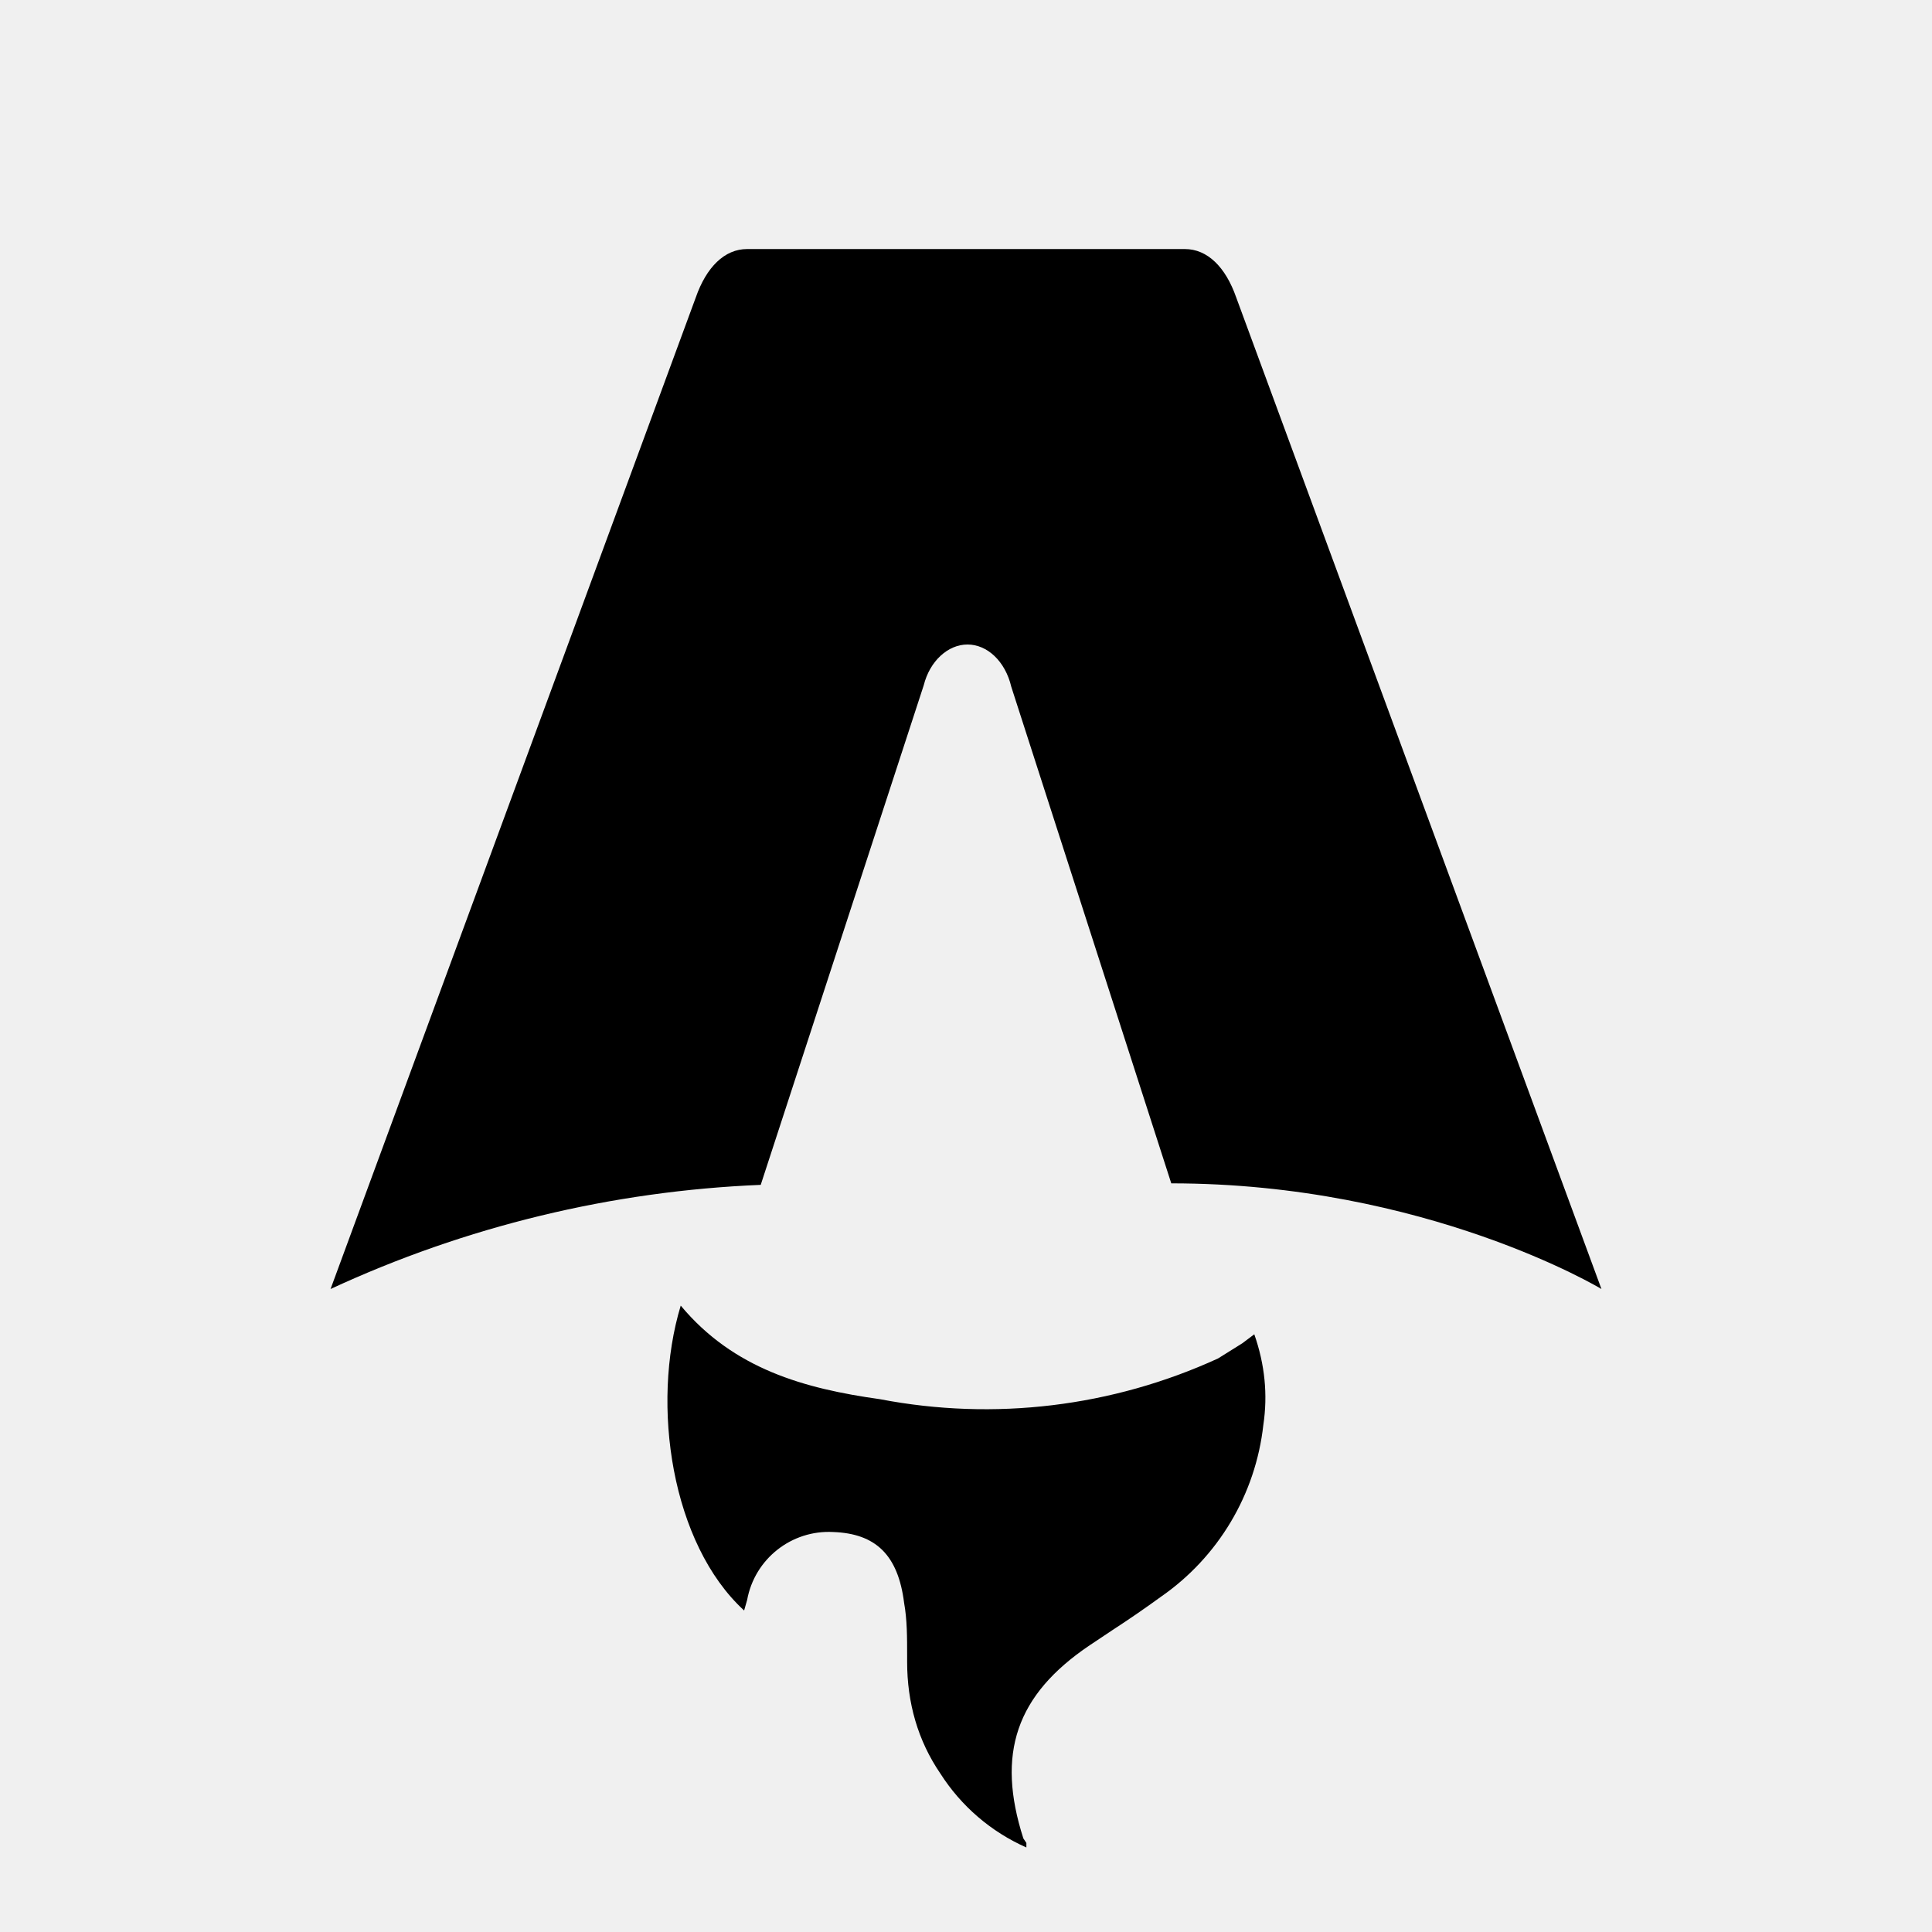
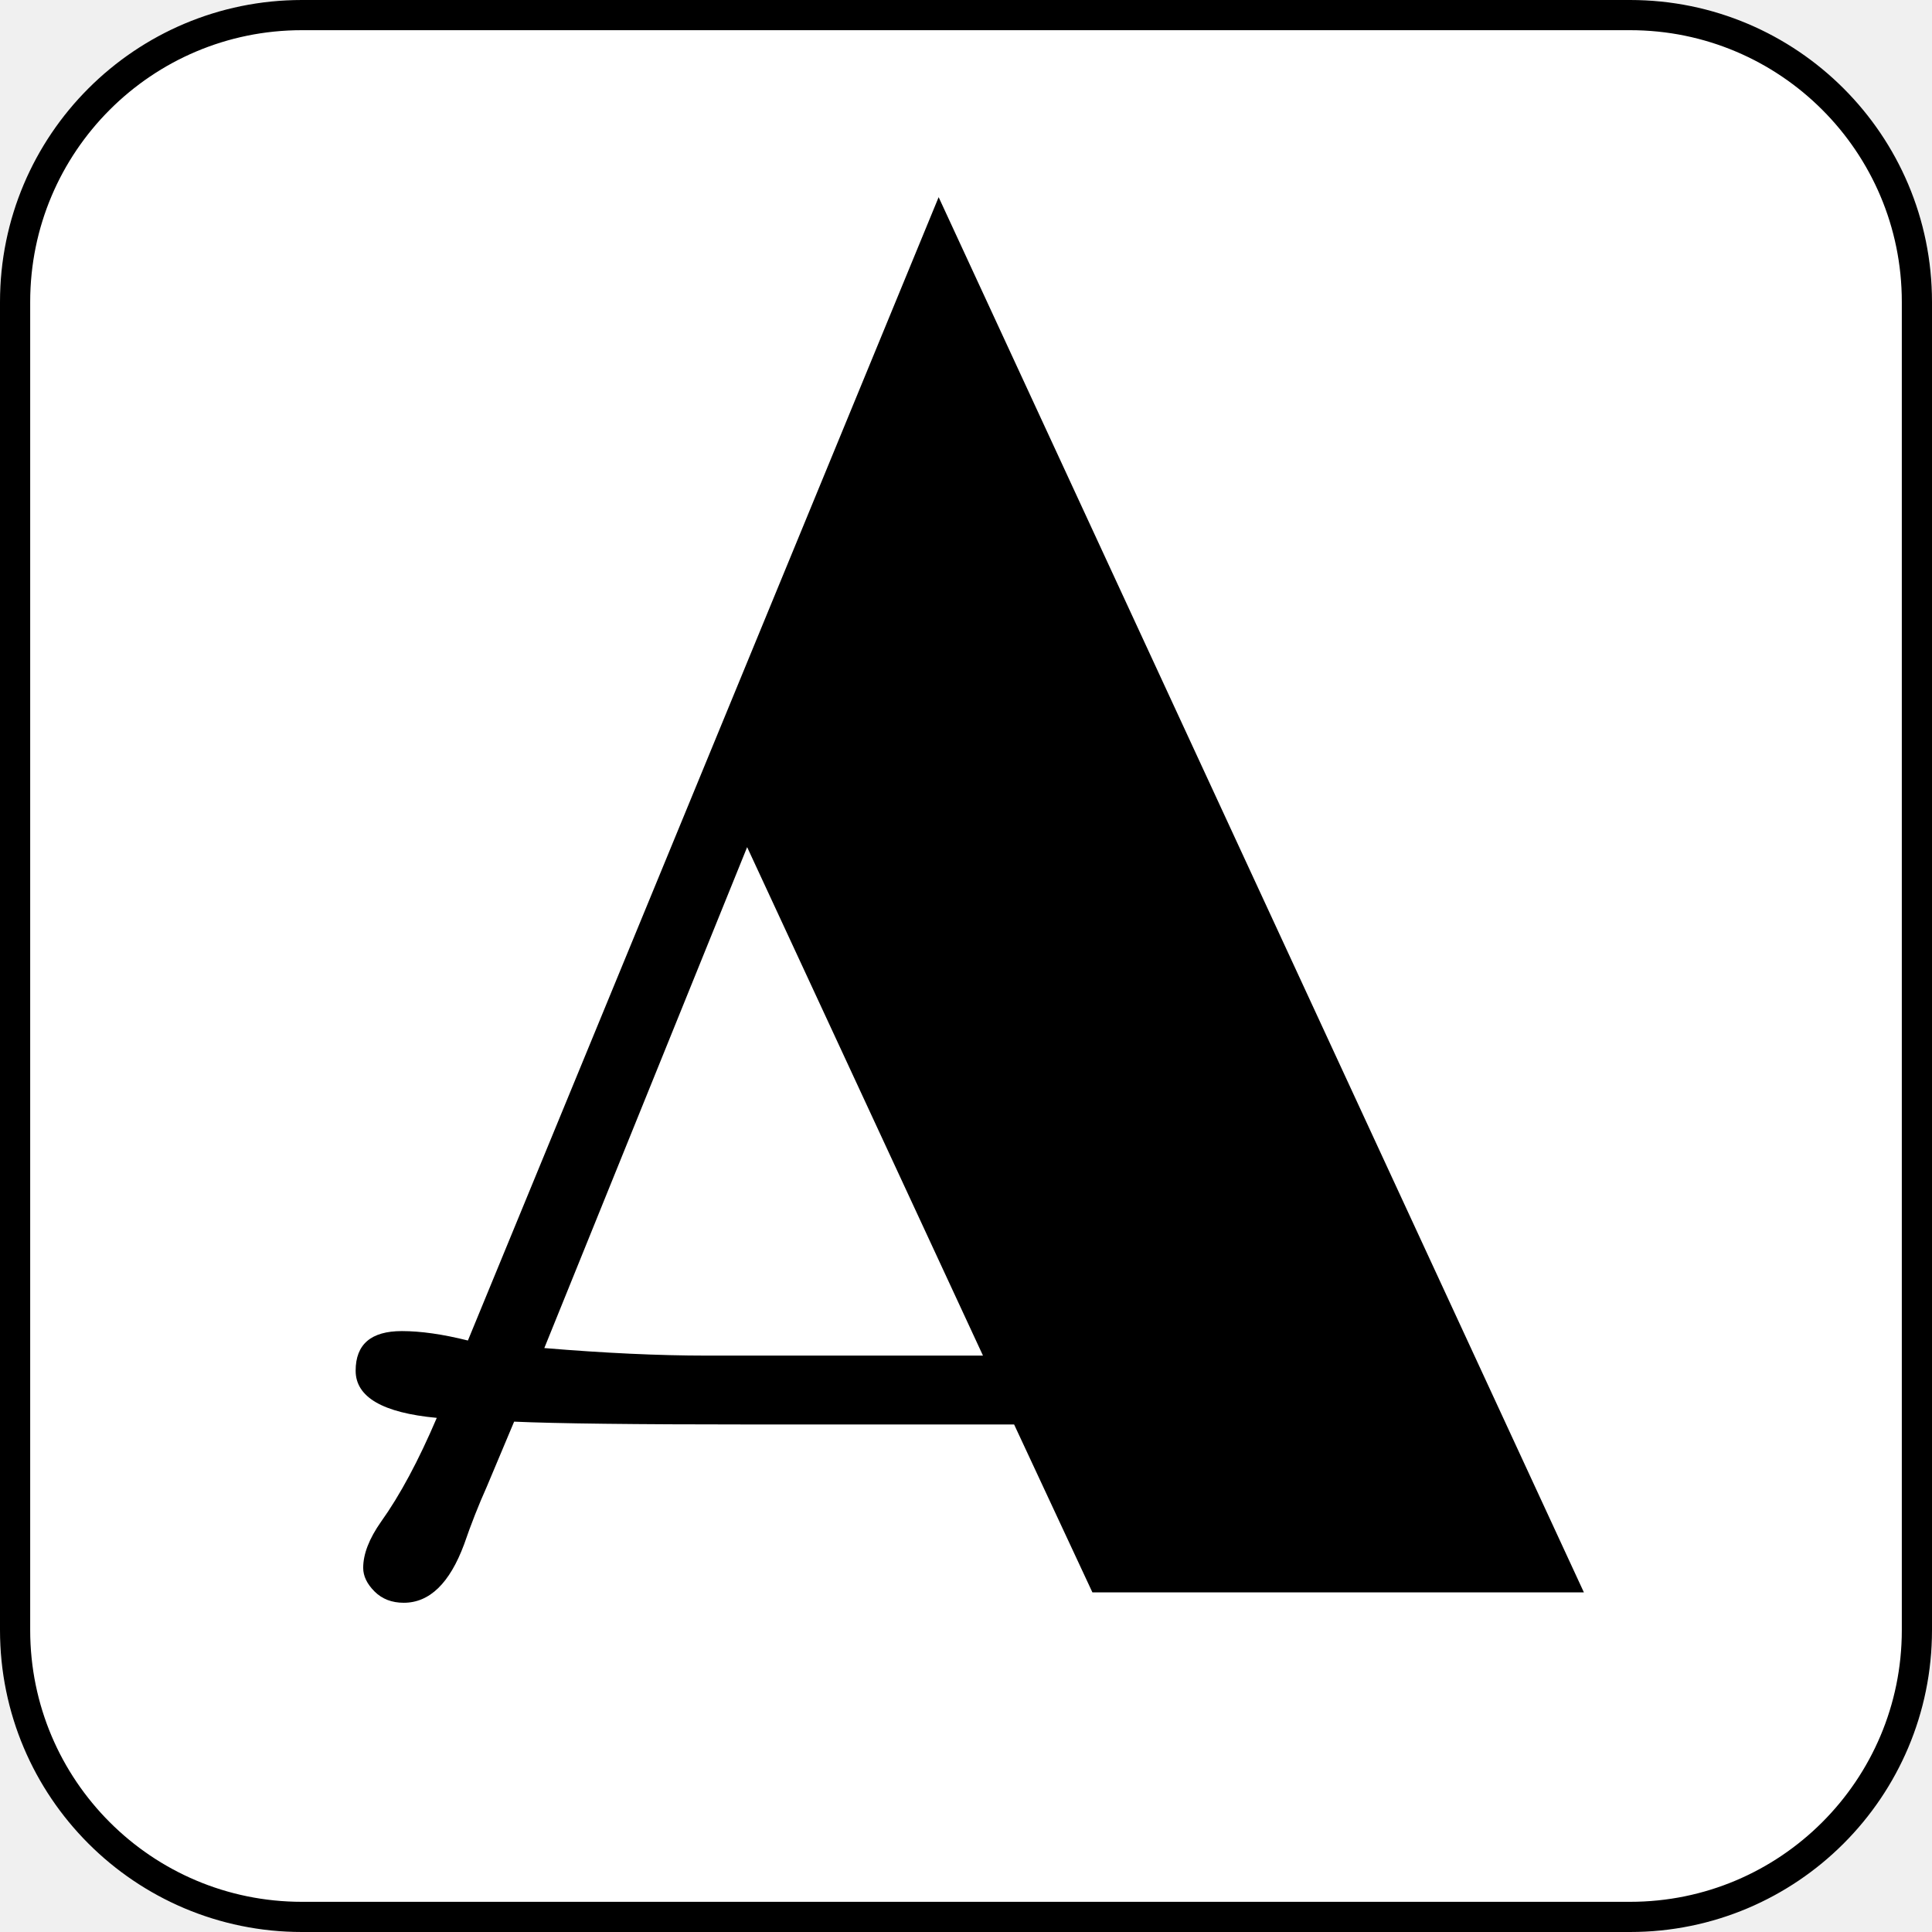
- <svg xmlns="http://www.w3.org/2000/svg" fill="none" viewBox="0 0 128 128">
-   <path d="M50.4 78.5a75.1 75.1 0 0 0-28.5 6.9l24.2-65.7c.7-2 1.9-3.2 3.4-3.2h29c1.5 0 2.7 1.2 3.4 3.2l24.2 65.7s-11.6-7-28.5-7L67 45.5c-.4-1.7-1.6-2.8-2.9-2.8-1.3 0-2.5 1.1-2.9 2.7L50.4 78.5Zm-1.1 28.2Zm-4.2-20.2c-2 6.6-.6 15.8 4.2 20.2a17.5 17.5 0 0 1 .2-.7 5.5 5.5 0 0 1 5.7-4.5c2.8.1 4.3 1.5 4.7 4.7.2 1.1.2 2.3.2 3.5v.4c0 2.7.7 5.2 2.2 7.4a13 13 0 0 0 5.7 4.9v-.3l-.2-.3c-1.8-5.6-.5-9.5 4.4-12.8l1.5-1a73 73 0 0 0 3.2-2.2 16 16 0 0 0 6.8-11.4c.3-2 .1-4-.6-6l-.8.6-1.6 1a37 37 0 0 1-22.4 2.7c-5-.7-9.7-2-13.2-6.2Z" />
-   <style>
-         path { fill: #000; }
-         @media (prefers-color-scheme: dark) {
-             path { fill: #FFF; }
-         }
-     </style>
+ <svg xmlns="http://www.w3.org/2000/svg" width="512" height="512" viewBox="0 0 512 512" fill="none">
+   <g clip-path="url(#clip0_439_1965)">
+     <rect width="512" height="512" rx="80" fill="white" />
+     <path d="M198.75 377.5C168.25 377.5 147.417 377.25 136.25 376.75L129 394C126.833 398.833 124.833 403.917 123 409.25C119.167 419.583 113.833 424.75 107 424.75C103.833 424.75 101.25 423.75 99.25 421.75C97.25 419.75 96.25 417.667 96.25 415.5C96.25 411.833 97.833 407.75 101 403.25C106 396.25 110.917 387.083 115.75 375.75C101.417 374.417 94.25 370.25 94.25 363.25C94.25 356.25 98.333 352.75 106.5 352.75C111.5 352.75 117.333 353.583 124 355.25L248.75 52.25L419.75 422H289.5L268.75 377.5H198.75ZM144.25 357.25C160.25 358.583 174.583 359.25 187.25 359.25H260.5L198 224.5L144.25 357.25Z" fill="black" />
+   </g>
+   <rect x="4" y="4" width="504" height="504" rx="76" stroke="black" stroke-width="8" />
+   <defs>
+     <clipPath id="clip0_439_1965">
+       <rect width="512" height="512" rx="80" fill="white" />
+     </clipPath>
+   </defs>
</svg>
